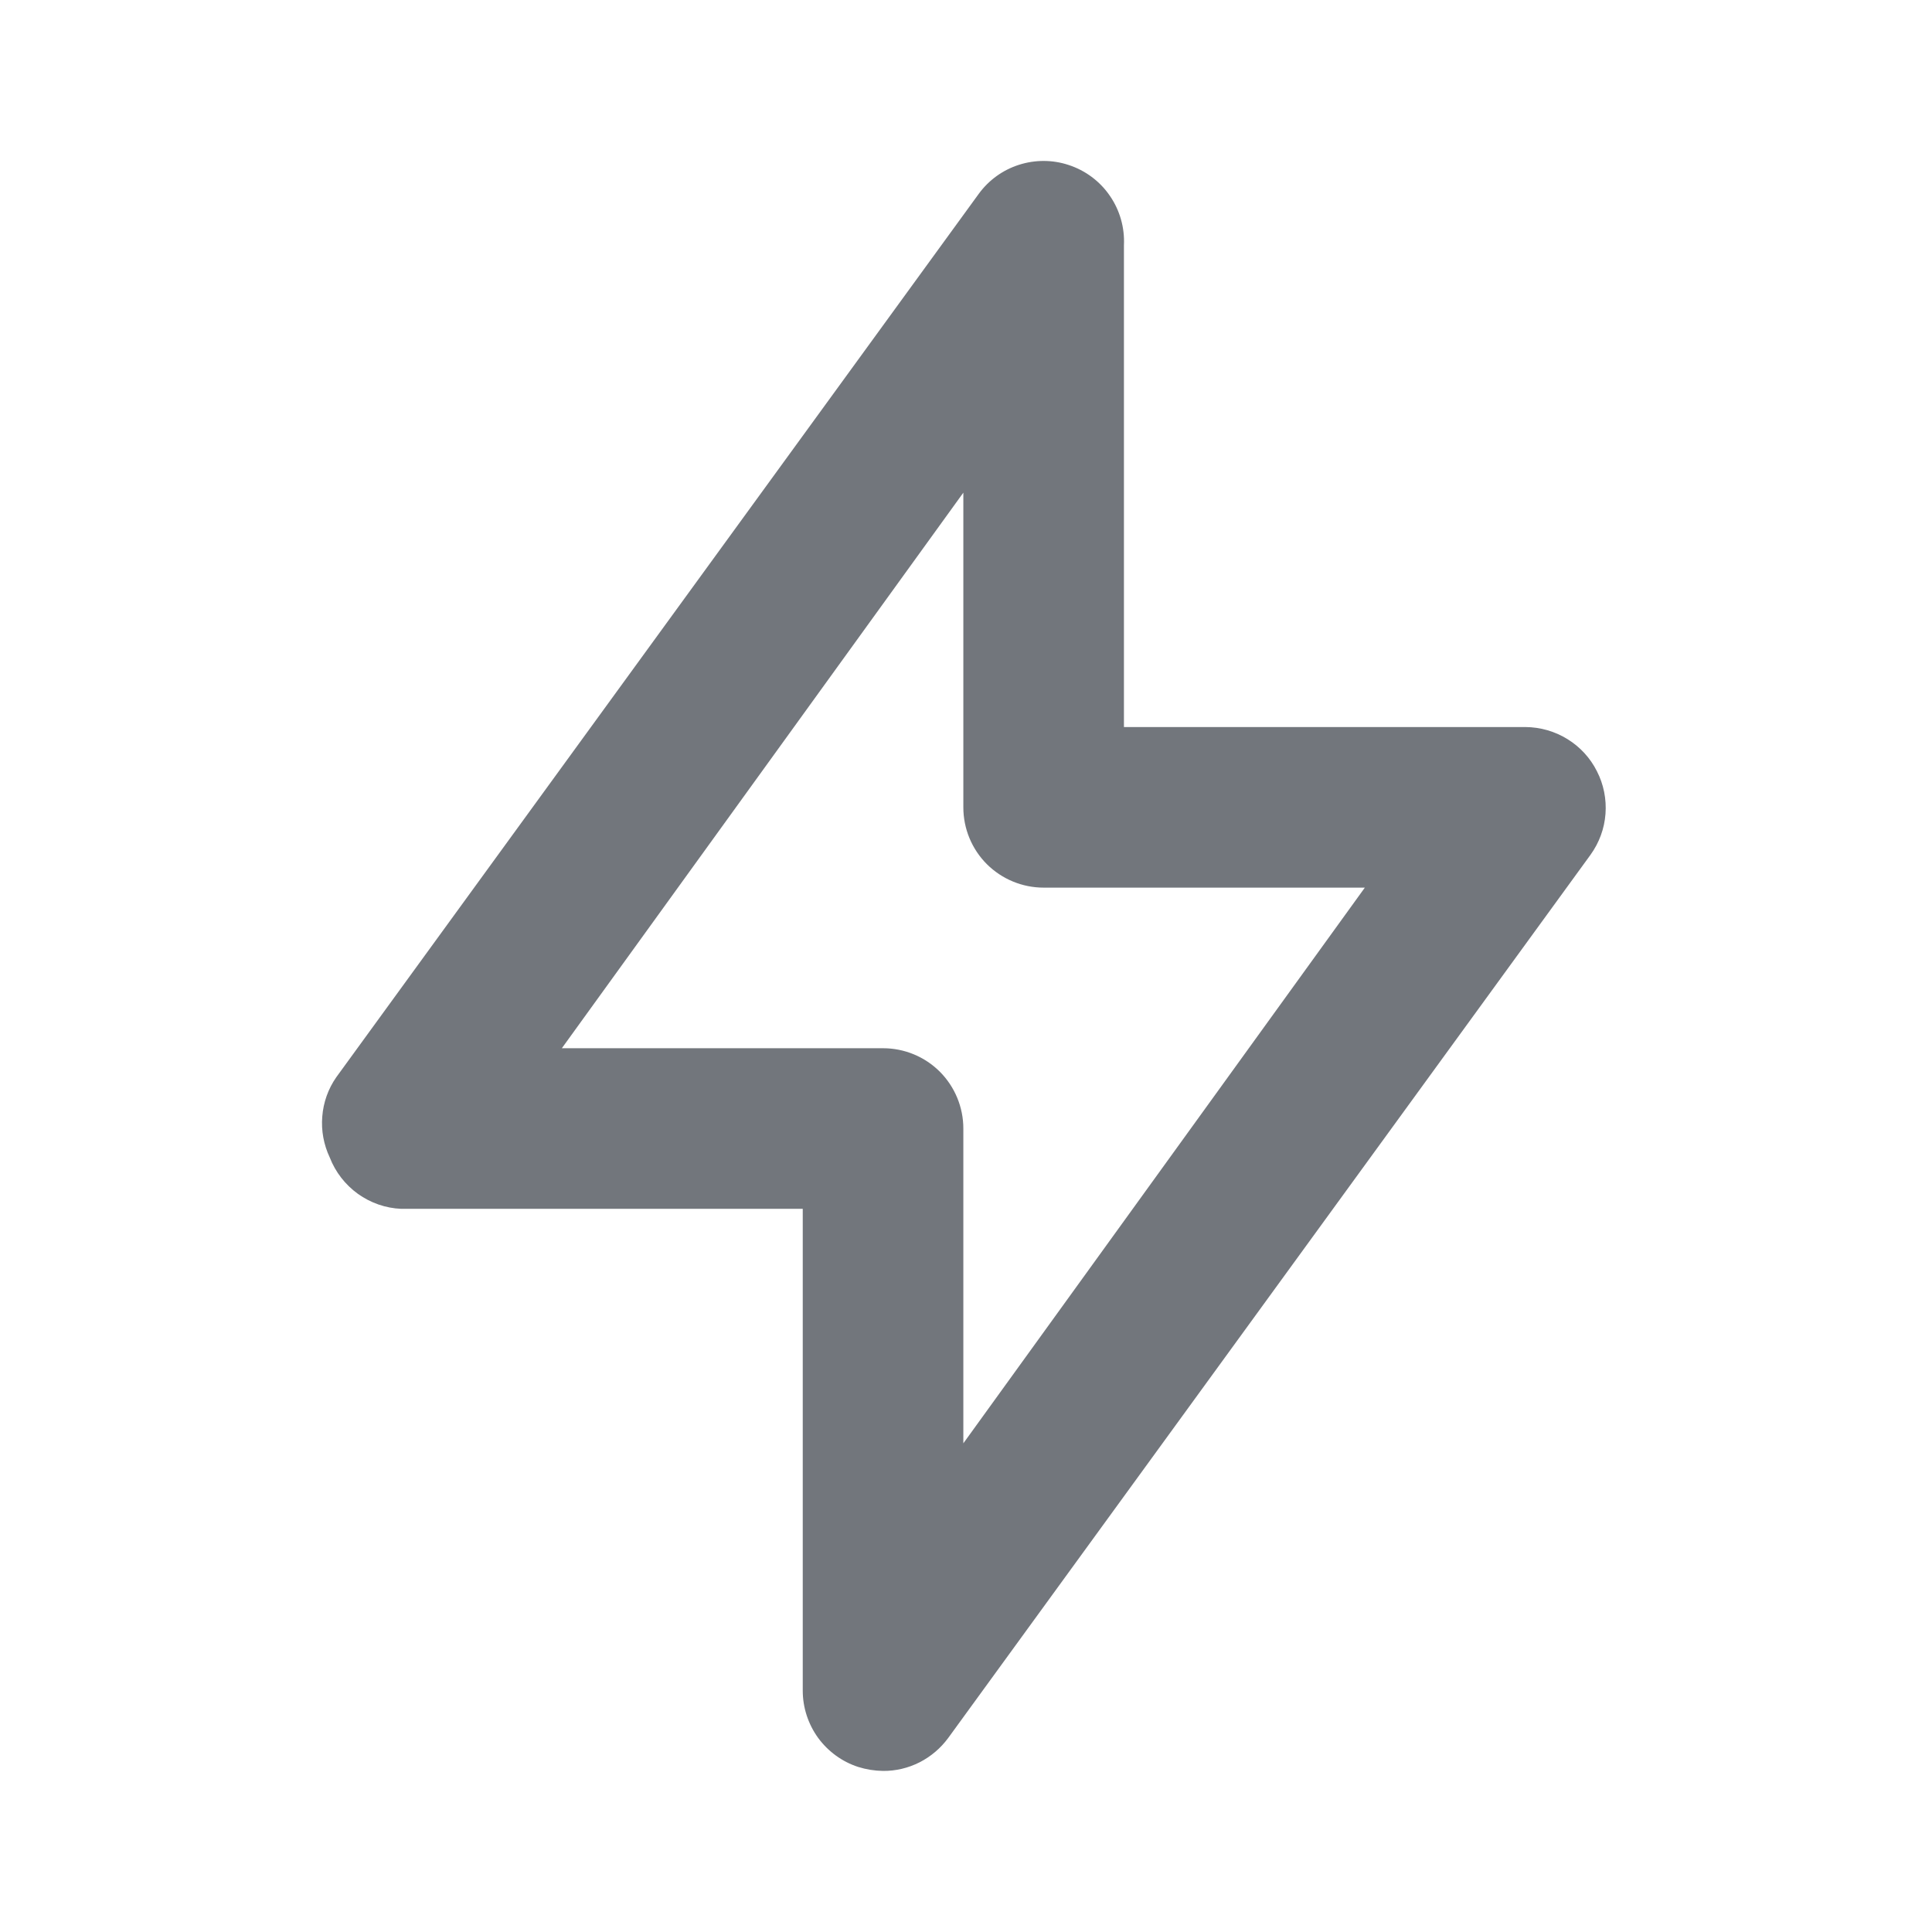
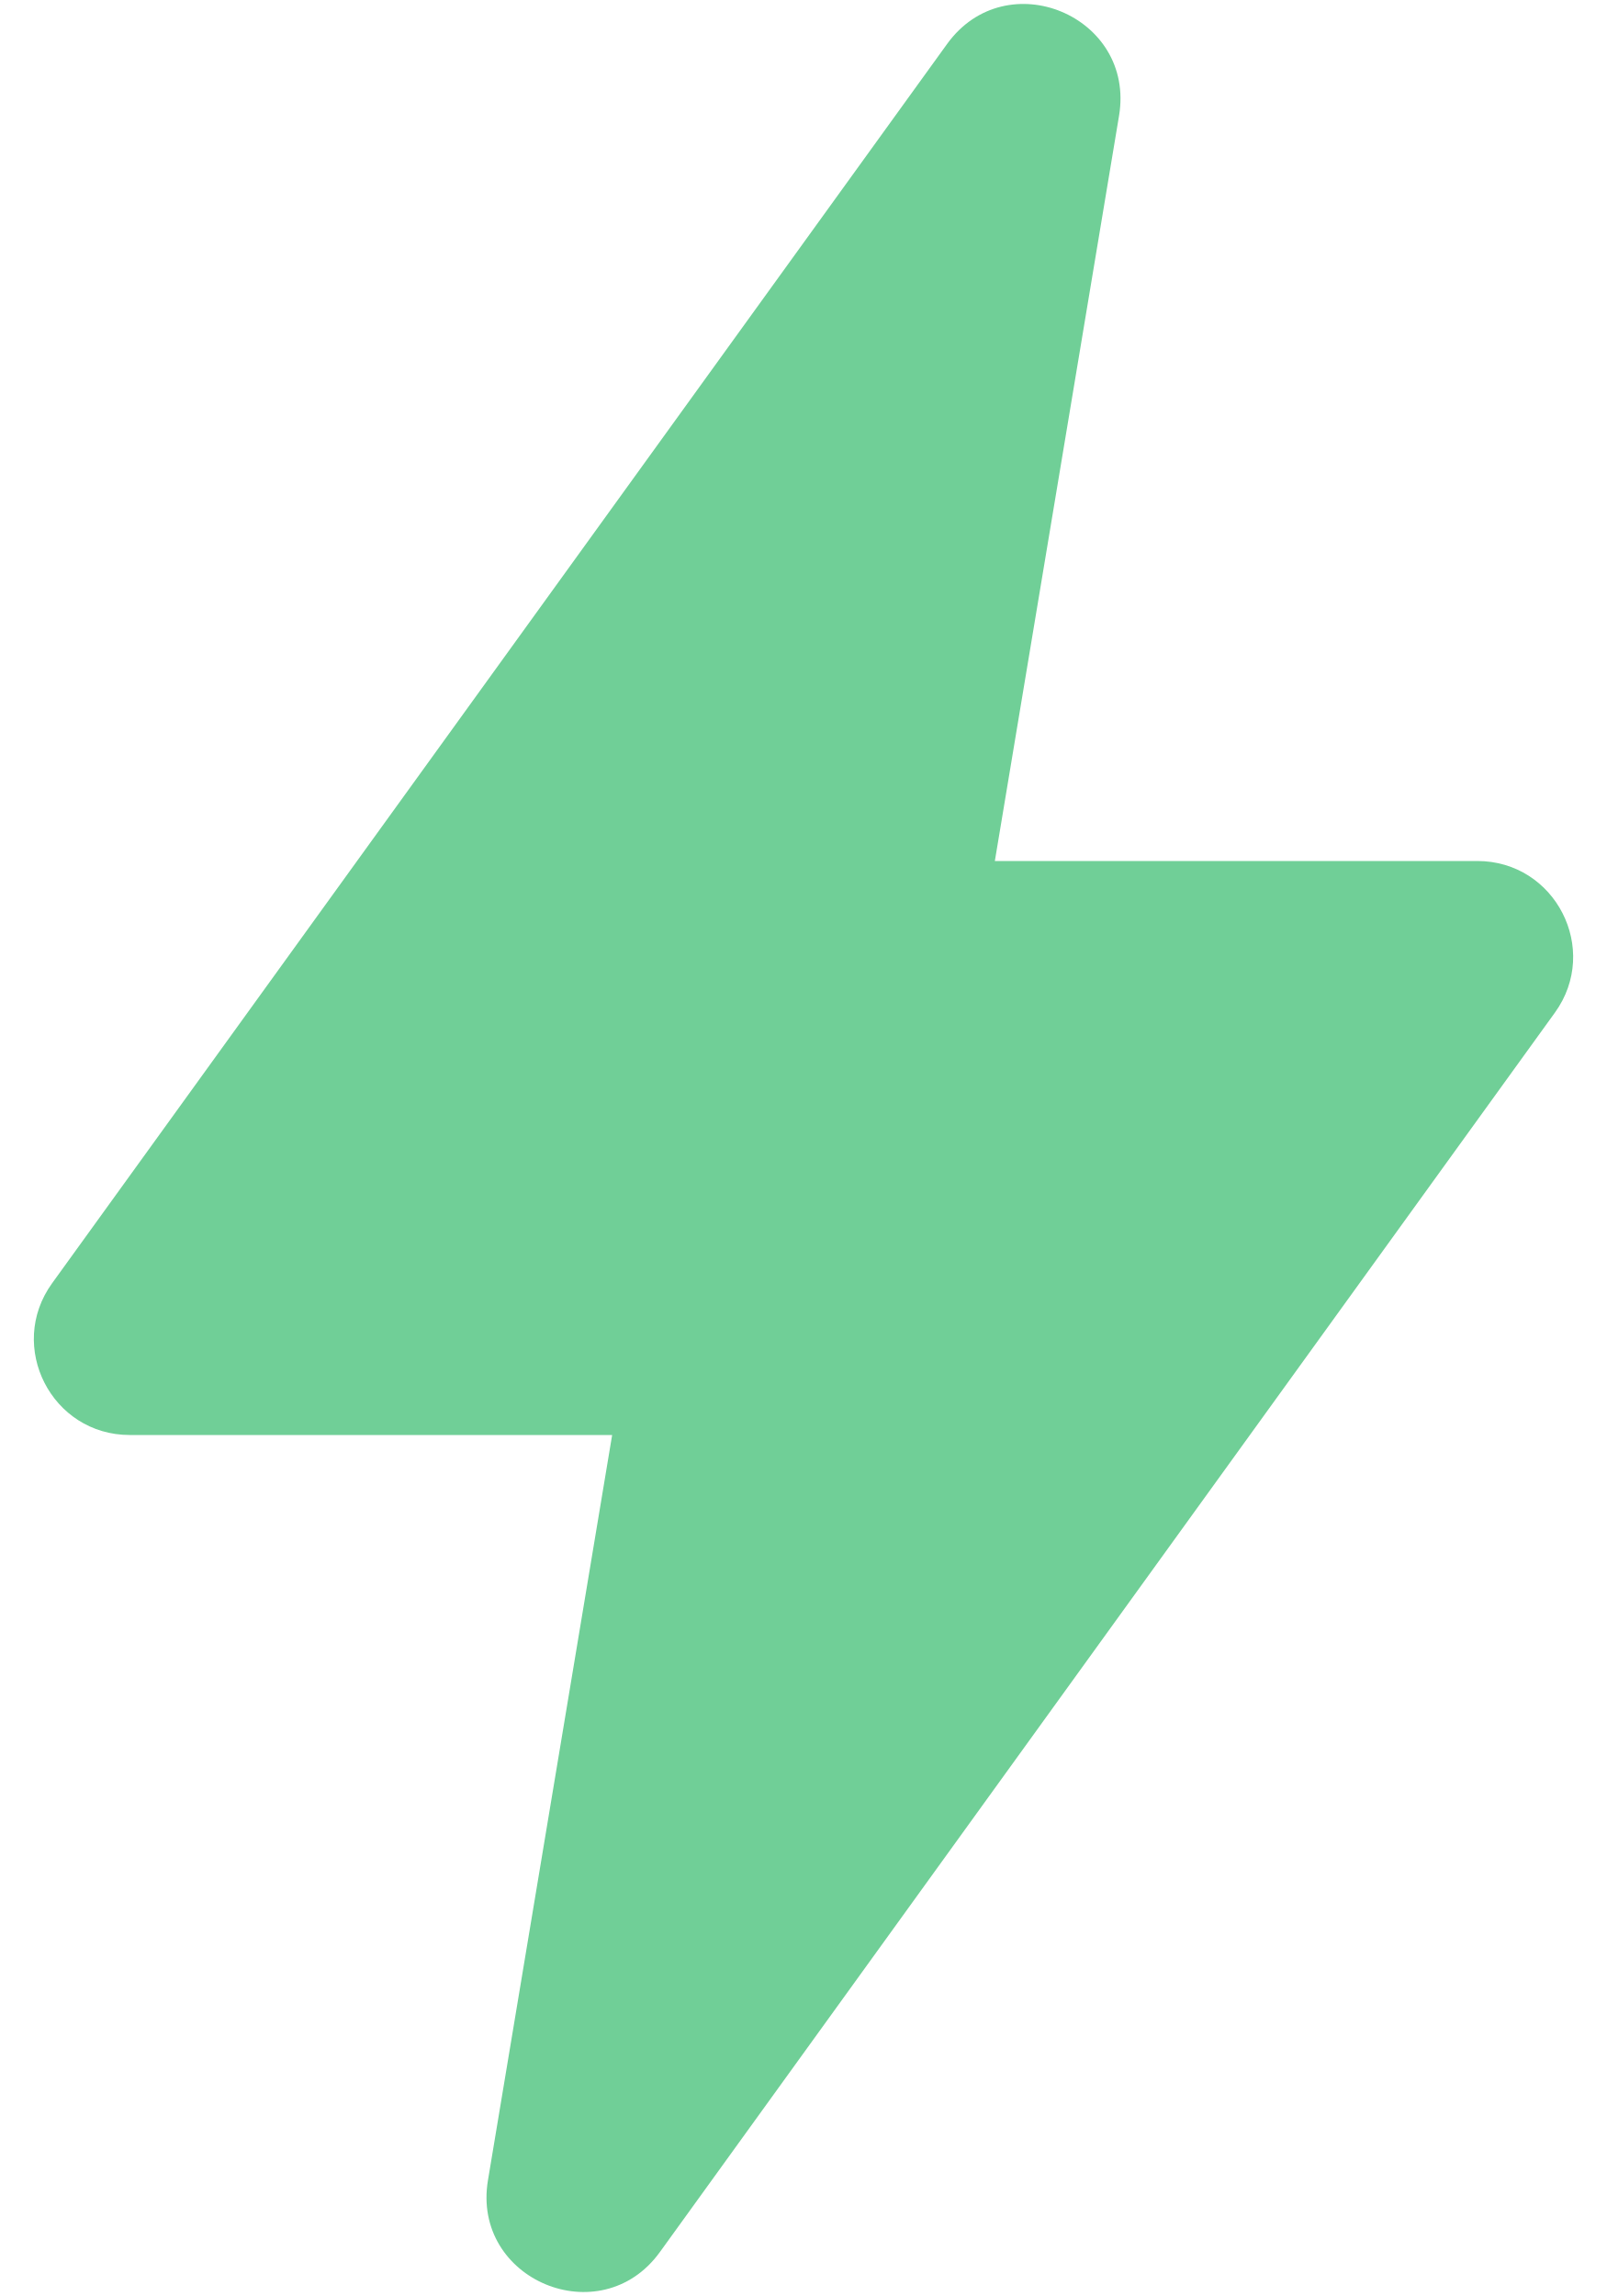
- <svg xmlns="http://www.w3.org/2000/svg" width="16" height="16" viewBox="0 0 16 16" fill="none">
-   <path d="M13.225 6.387C13.17 6.277 13.085 6.185 12.981 6.121C12.876 6.056 12.756 6.022 12.633 6.021H9.308V2.031C9.315 1.885 9.274 1.741 9.191 1.621C9.109 1.501 8.988 1.411 8.849 1.366C8.716 1.322 8.572 1.322 8.438 1.365C8.304 1.408 8.188 1.492 8.105 1.606L2.785 8.921C2.718 9.017 2.678 9.129 2.669 9.246C2.659 9.363 2.681 9.48 2.731 9.586C2.778 9.707 2.859 9.811 2.964 9.887C3.069 9.962 3.194 10.006 3.323 10.011H6.648V14.001C6.648 14.142 6.693 14.278 6.775 14.392C6.858 14.505 6.974 14.59 7.107 14.633C7.174 14.654 7.243 14.665 7.313 14.666C7.418 14.667 7.522 14.642 7.615 14.595C7.709 14.547 7.79 14.478 7.852 14.394L13.172 7.079C13.244 6.979 13.287 6.862 13.296 6.74C13.305 6.618 13.281 6.496 13.225 6.387ZM7.978 11.953V9.346C7.978 9.17 7.908 9.001 7.784 8.876C7.659 8.751 7.49 8.681 7.313 8.681H4.653L7.978 4.08V6.686C7.978 6.863 8.048 7.032 8.173 7.157C8.298 7.281 8.467 7.351 8.643 7.351H11.303L7.978 11.953Z" fill="#72767C" />
+ <svg xmlns="http://www.w3.org/2000/svg" width="14" height="20" viewBox="0 0 14 20" fill="#70CF97">
+   <path d="M0.454 11.178L8.251 0.383C8.767 -0.331 9.893 0.139 9.749 1.008L8.667 7.5H12.87C13.55 7.5 13.944 8.27 13.546 8.821L5.749 19.617C5.233 20.331 4.106 19.86 4.251 18.992L5.333 12.5H1.13C0.45 12.5 0.056 11.729 0.454 11.178Z" />
</svg>
